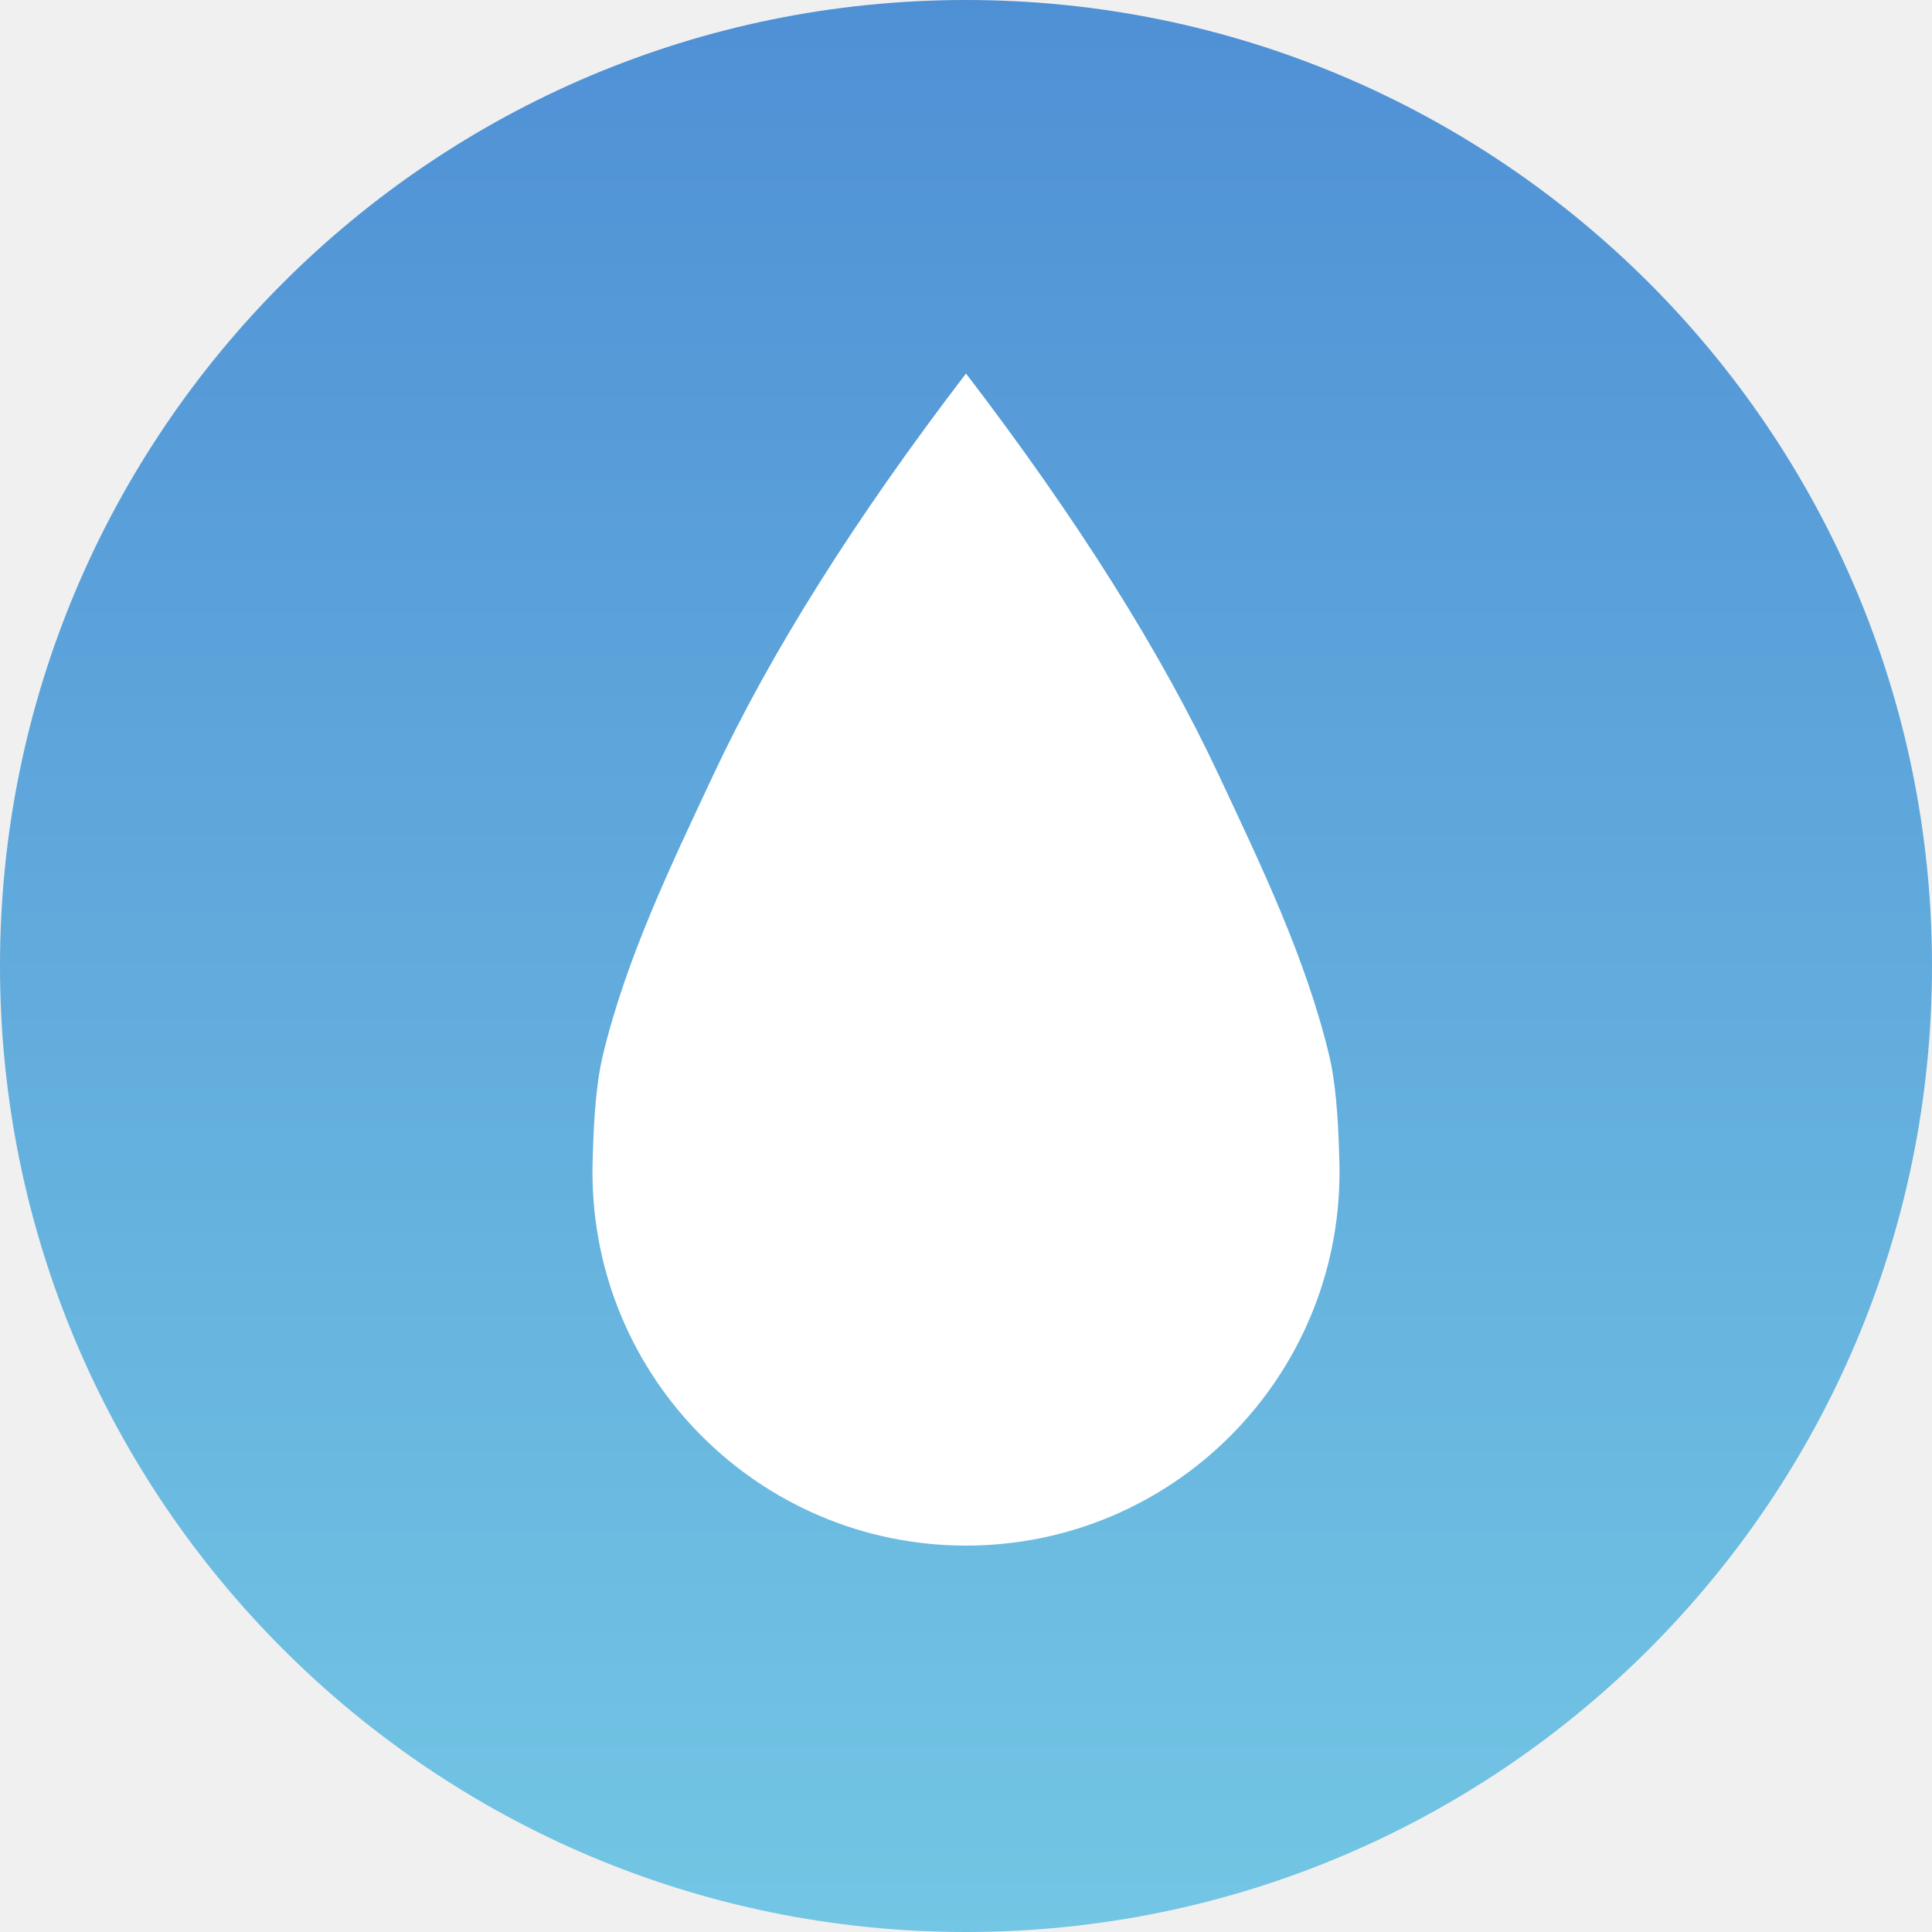
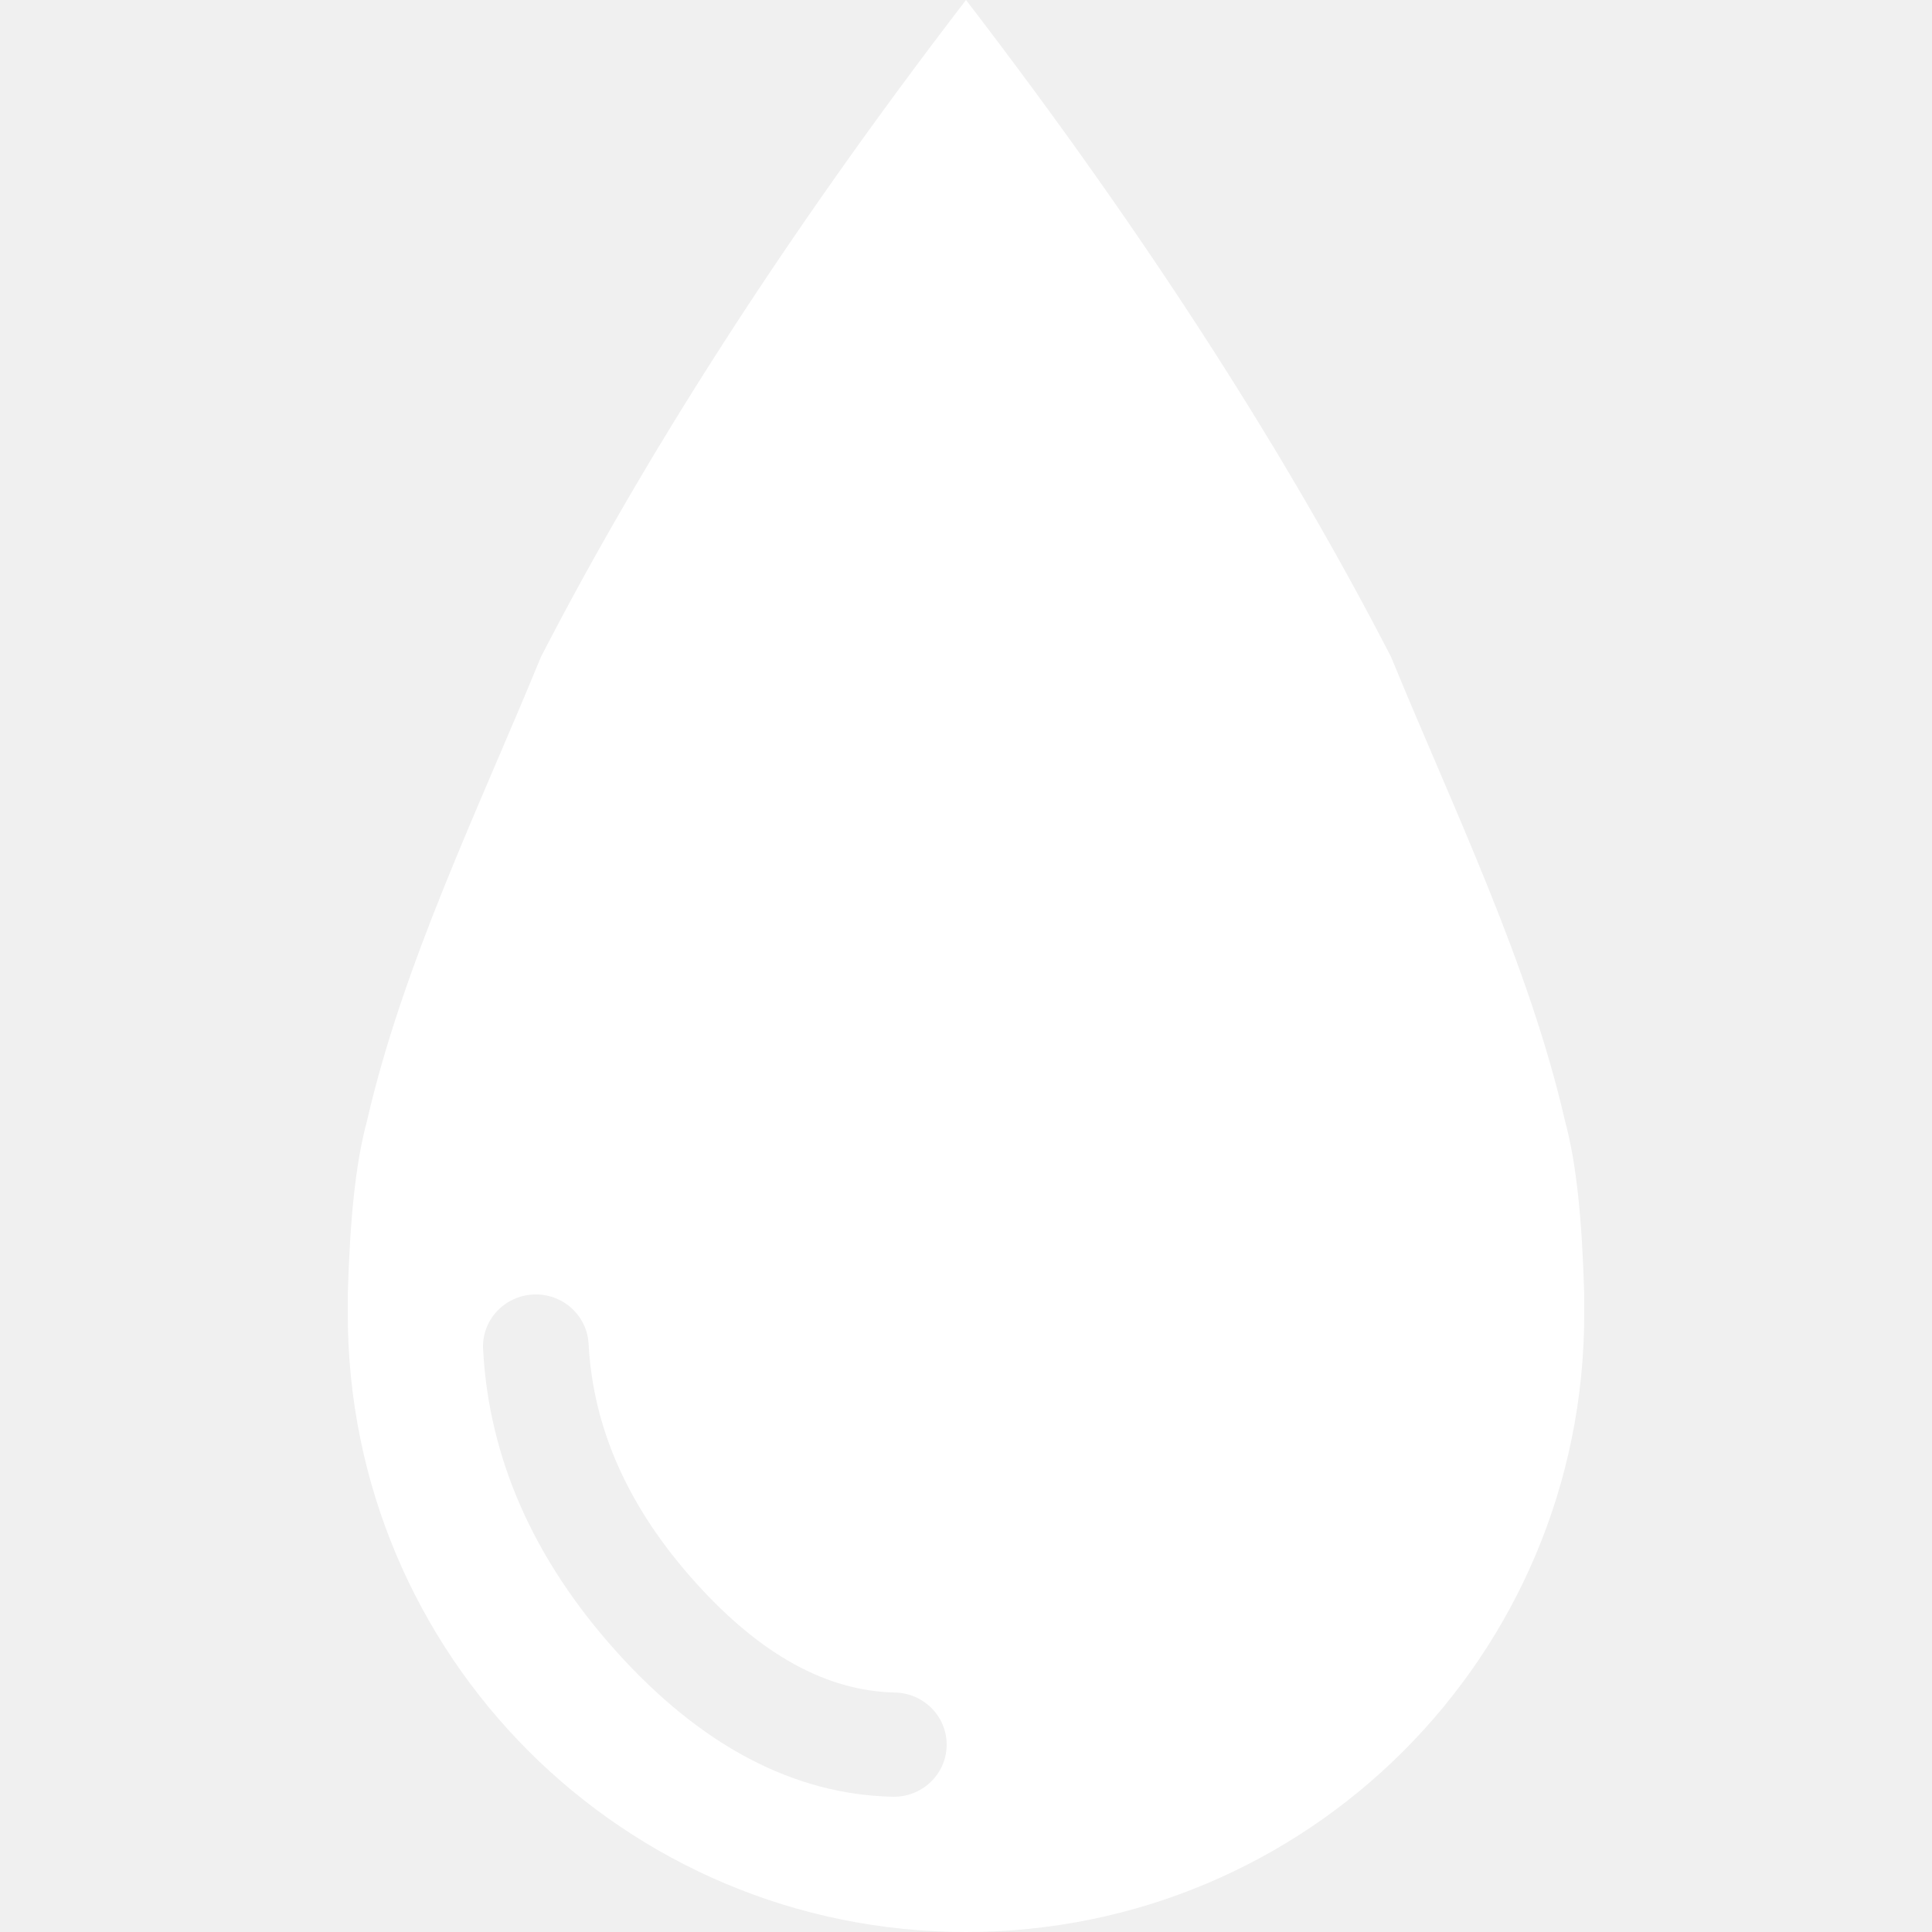
- <svg xmlns="http://www.w3.org/2000/svg" width="150px" height="150px" viewBox="0 0 150 150" version="1.1">
-   <defs>
-     <linearGradient x1="50%" y1="8.60856525e-15%" x2="50%" y2="99.815%" id="linearGradient-1">
-       <stop stop-color="#4F90D5" offset="0%" />
-       <stop stop-color="#73C6E4" offset="100%" />
-     </linearGradient>
-   </defs>
+ <svg xmlns="http://www.w3.org/2000/svg" width="100px" height="100px" viewBox="0 0 100 100" version="1.1">
  <g id="water" stroke="none" stroke-width="1" fill="none" fill-rule="evenodd">
-     <circle id="Oval" fill="url(#linearGradient-1)" cx="75" cy="75" r="75" />
-     <path d="M75,120 C58.984,120 46,107.016 46,91 C46,90.628 46.007,90.257 46.021,89.889 C46.105,86.43 46.358,83.816 46.778,82.047 C48.593,74.414 52.114,67.148 55.341,60.25 C59.806,50.703 66.359,40.286 75,29 C83.641,40.286 90.194,50.703 94.659,60.25 C97.886,67.148 101.407,74.414 103.222,82.047 C103.642,83.816 103.895,86.43 103.979,89.889 C103.993,90.257 104,90.628 104,91 C104,107.016 91.016,120 75,120 Z" id="Combined-Shape" fill="#FFFFFF" />
+     <path d="M50,100 C32.327,100 18,85.732 18,68 C18,67.723 18.008,67.316 18,67 C18.116,63.109 18.395,60.237 19,58 C20.861,49.905 24.746,41.921 28,34 C33.234,23.849 40.465,12.403 50,7.10542736e-15 C59.535,12.403 66.766,23.849 72,34 C75.254,41.921 79.139,49.905 81,58 C81.605,60.237 81.884,63.109 82,67 C81.992,67.316 82,67.723 82,68 C82,85.732 67.673,100 50,100 Z M25.004,69.839 C25.305,75.495 27.632,80.734 31.905,85.486 C36.251,90.318 41.039,92.886 46.205,92.999 C47.715,93.032 48.966,91.852 48.999,90.362 C49.033,88.873 47.836,87.638 46.326,87.605 C42.825,87.529 39.402,85.692 35.996,81.905 C32.516,78.036 30.699,73.943 30.465,69.556 C30.385,68.068 29.099,66.926 27.591,67.004 C26.083,67.082 24.925,68.352 25.004,69.839 Z" id="Combined-Shape" fill="#FFFFFF" />
  </g>
</svg>
